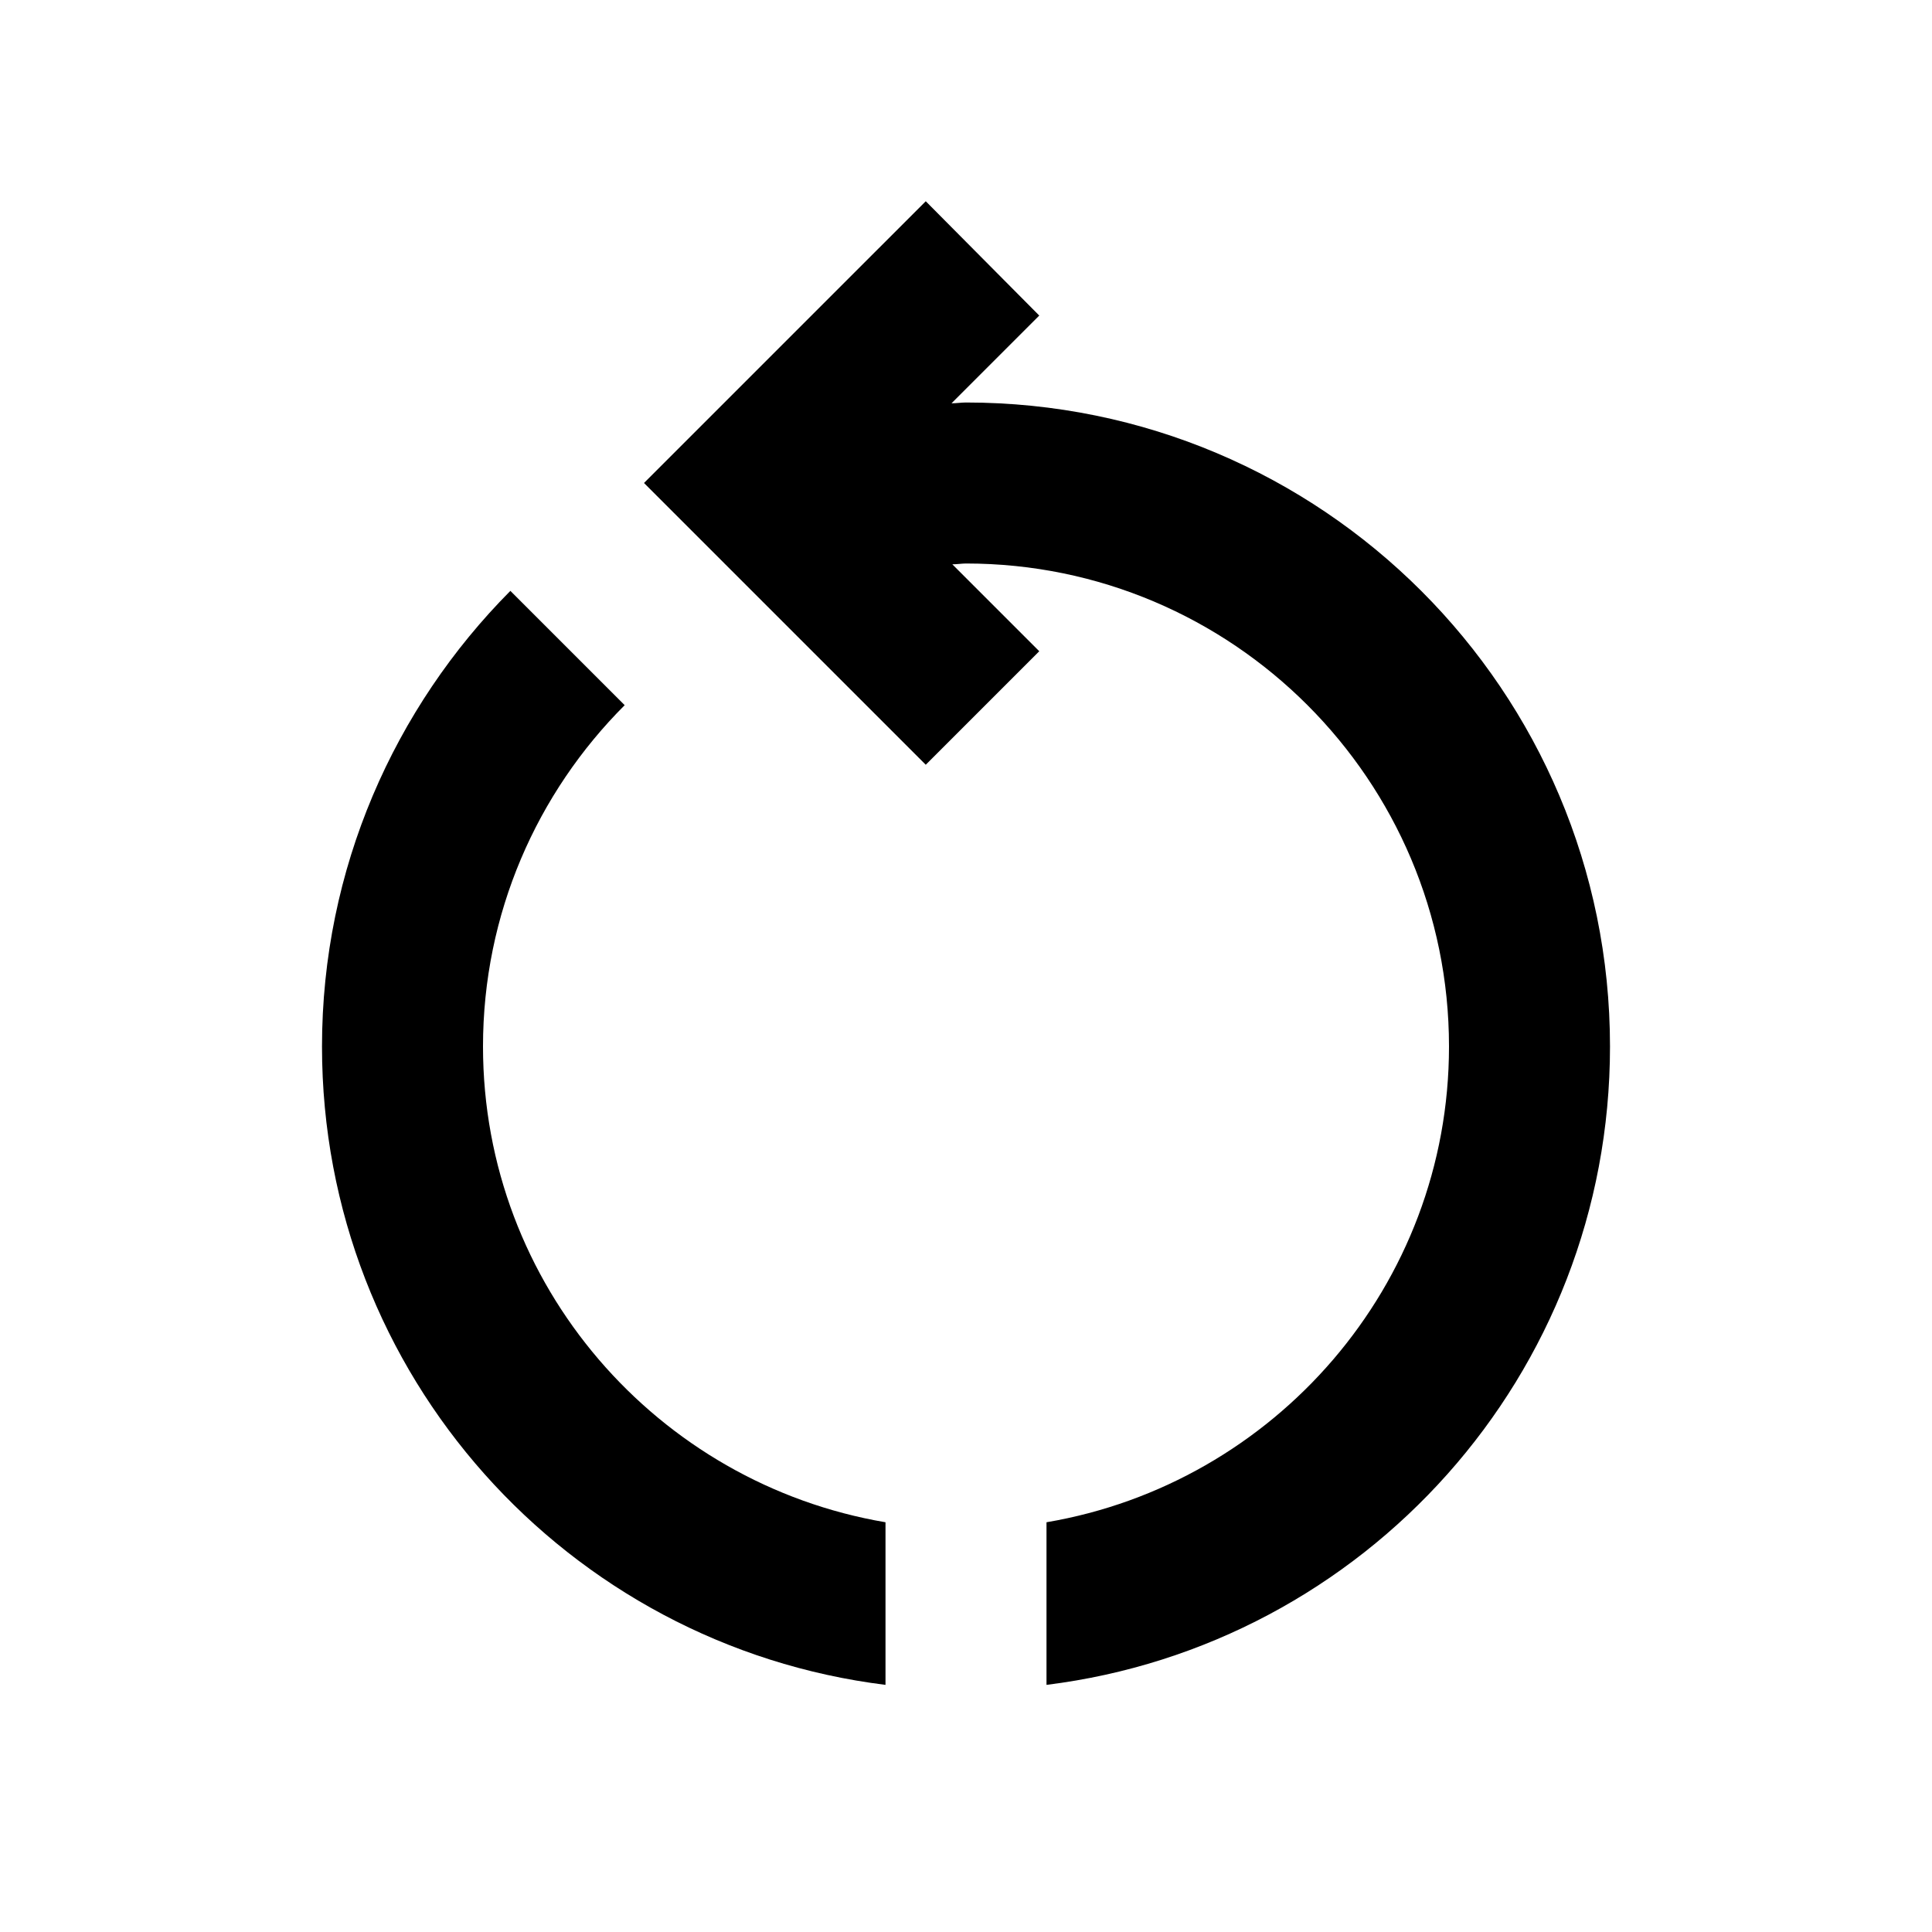
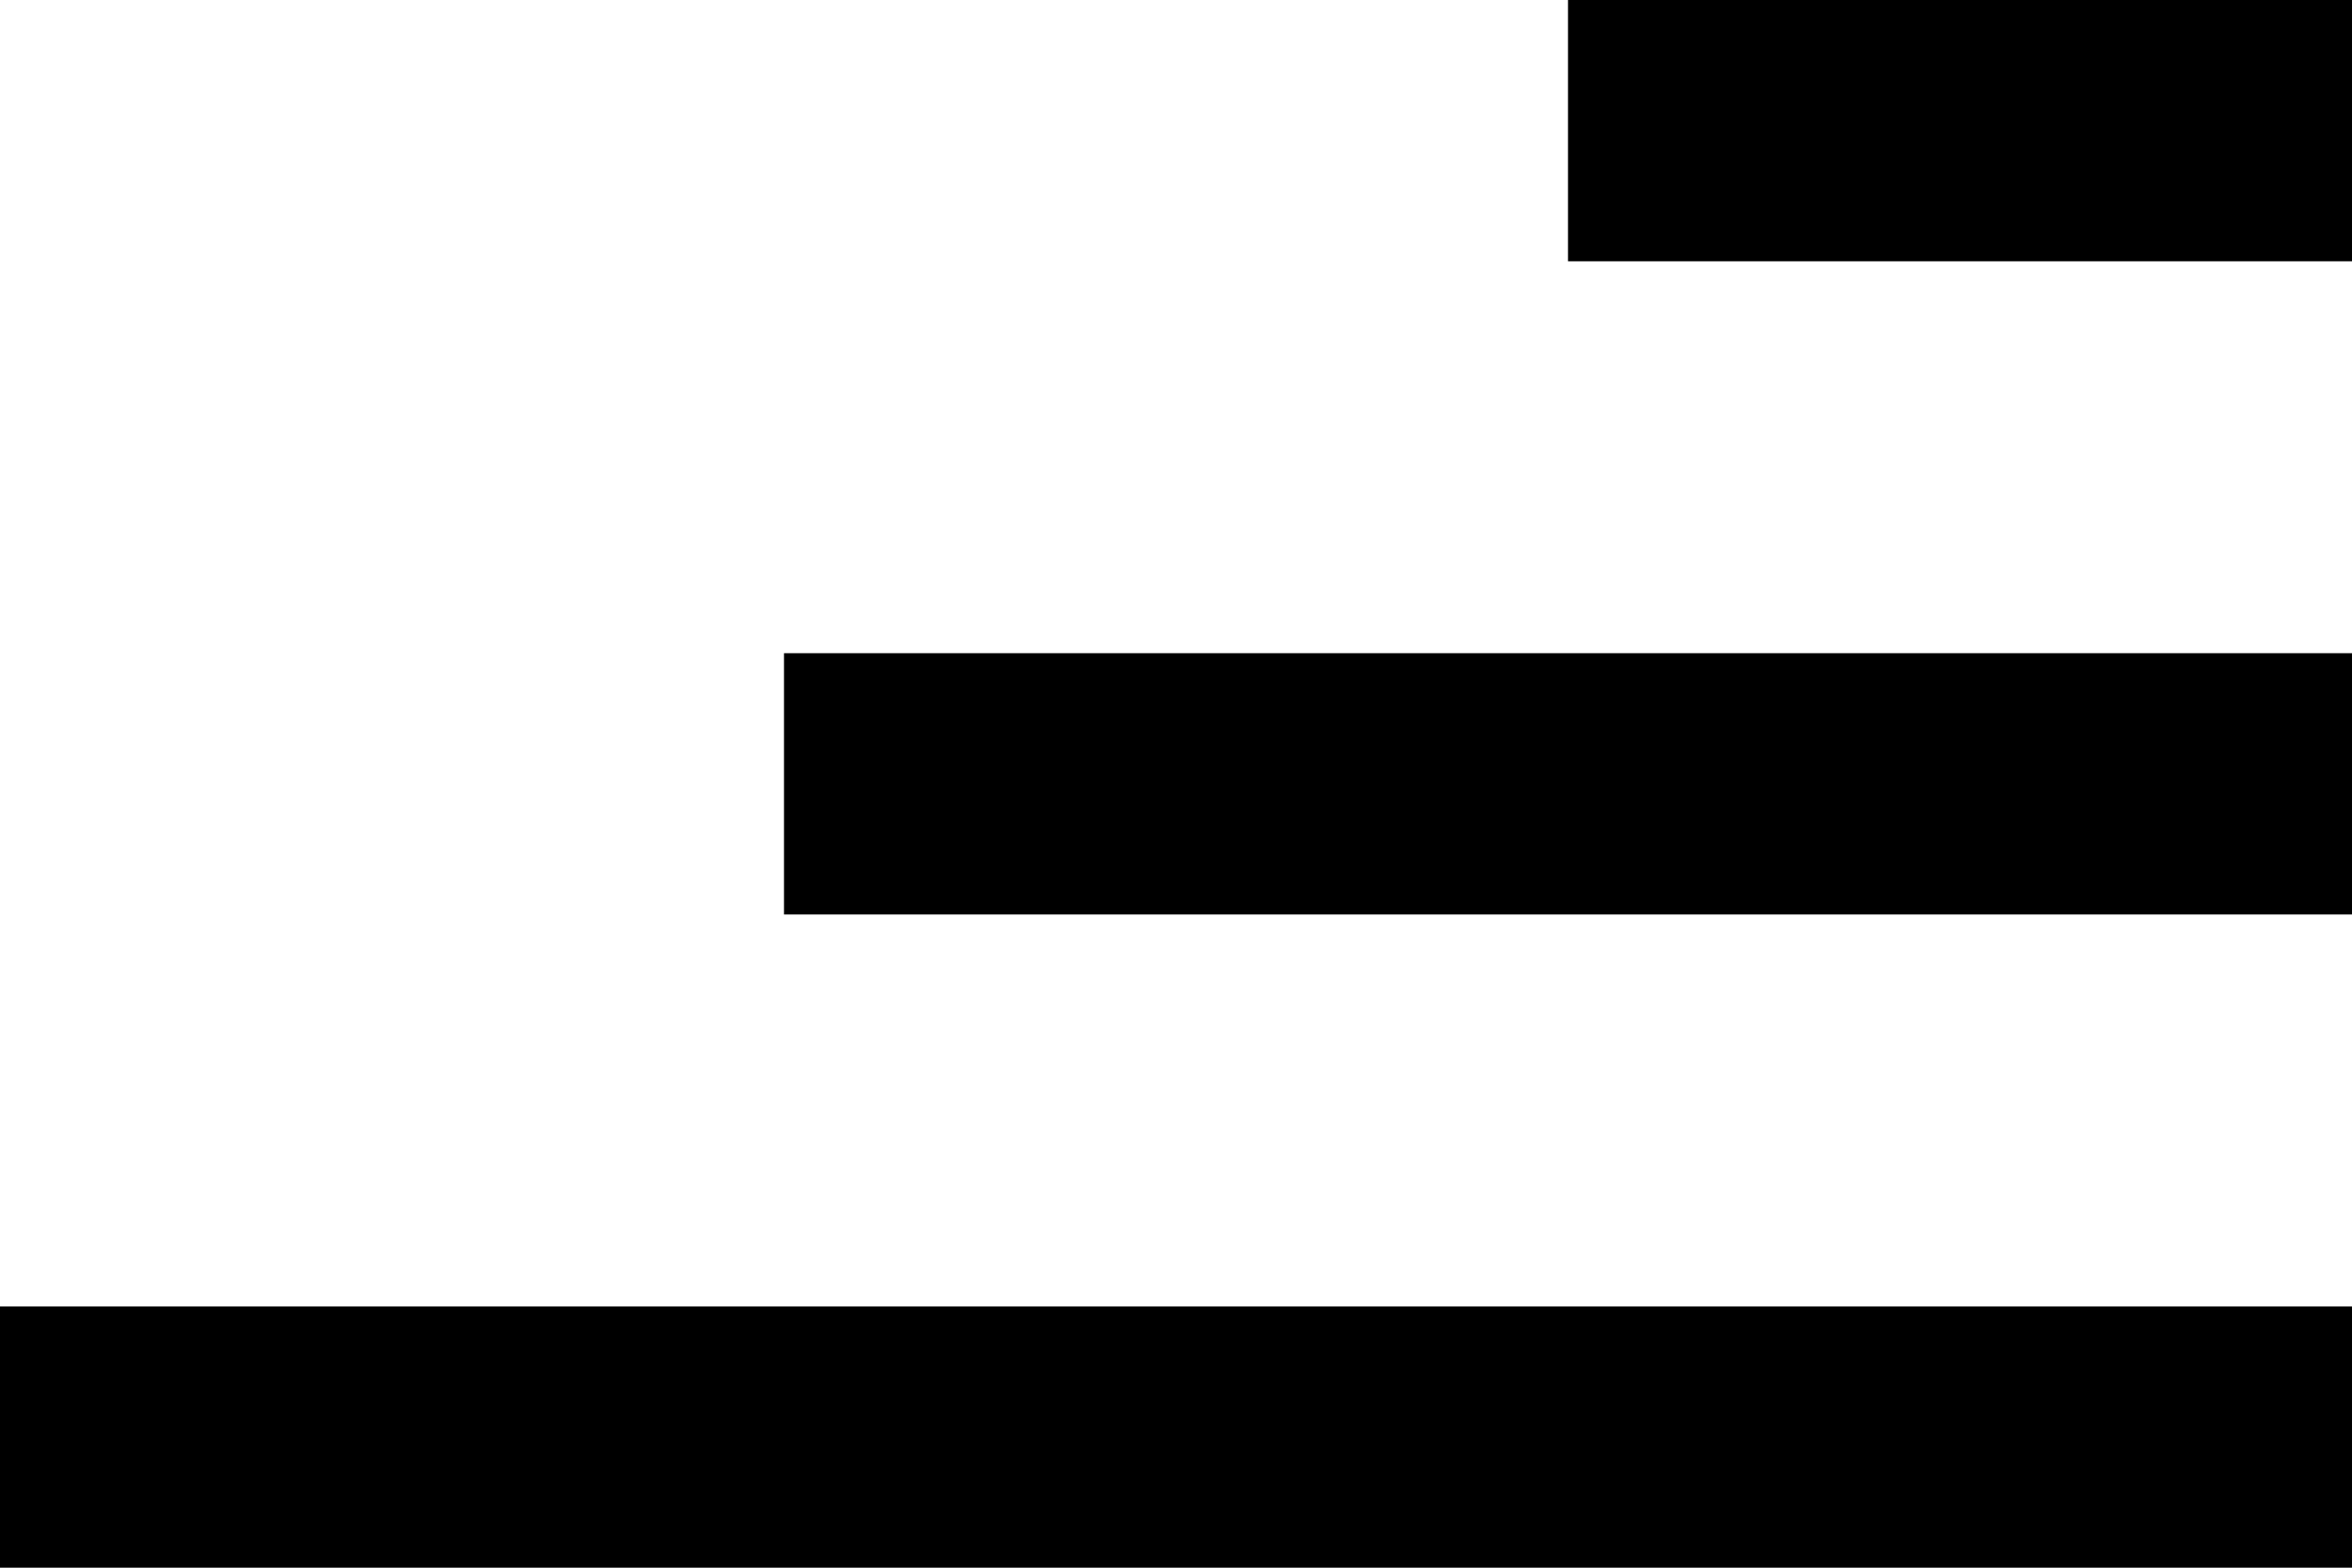
- <svg xmlns="http://www.w3.org/2000/svg" enable-background="new 0 0 24 24" height="24px" viewBox="0 0 24 24" width="24px" fill="#000000">
-   <g>
-     <path d="M0,0h24v24H0V0z" fill="none" />
-   </g>
-   <g>
-     <g>
-       <path d="M6,13c0-1.65,0.67-3.15,1.76-4.24L6.34,7.34C4.9,8.79,4,10.79,4,13c0,4.08,3.05,7.44,7,7.93v-2.02 C8.17,18.43,6,15.97,6,13z M20,13c0-4.42-3.58-8-8-8c-0.06,0-0.12,0.01-0.18,0.01l1.09-1.09L11.5,2.5L8,6l3.5,3.5l1.41-1.41 l-1.08-1.08C11.89,7.01,11.95,7,12,7c3.31,0,6,2.69,6,6c0,2.97-2.17,5.43-5,5.91v2.02C16.95,20.44,20,17.08,20,13z" />
-     </g>
-   </g>
+ <svg xmlns="http://www.w3.org/2000/svg" width="18" height="12" viewBox="0 0 18 12" fill="none">
+   <path d="M18 0L12 -5.24537e-07L12 2L18 2L18 0ZM18 12L18 10L1.74846e-07 10L0 12L18 12ZM18 5L6 5L6 7L18 7L18 5Z" fill="black" />
</svg>
